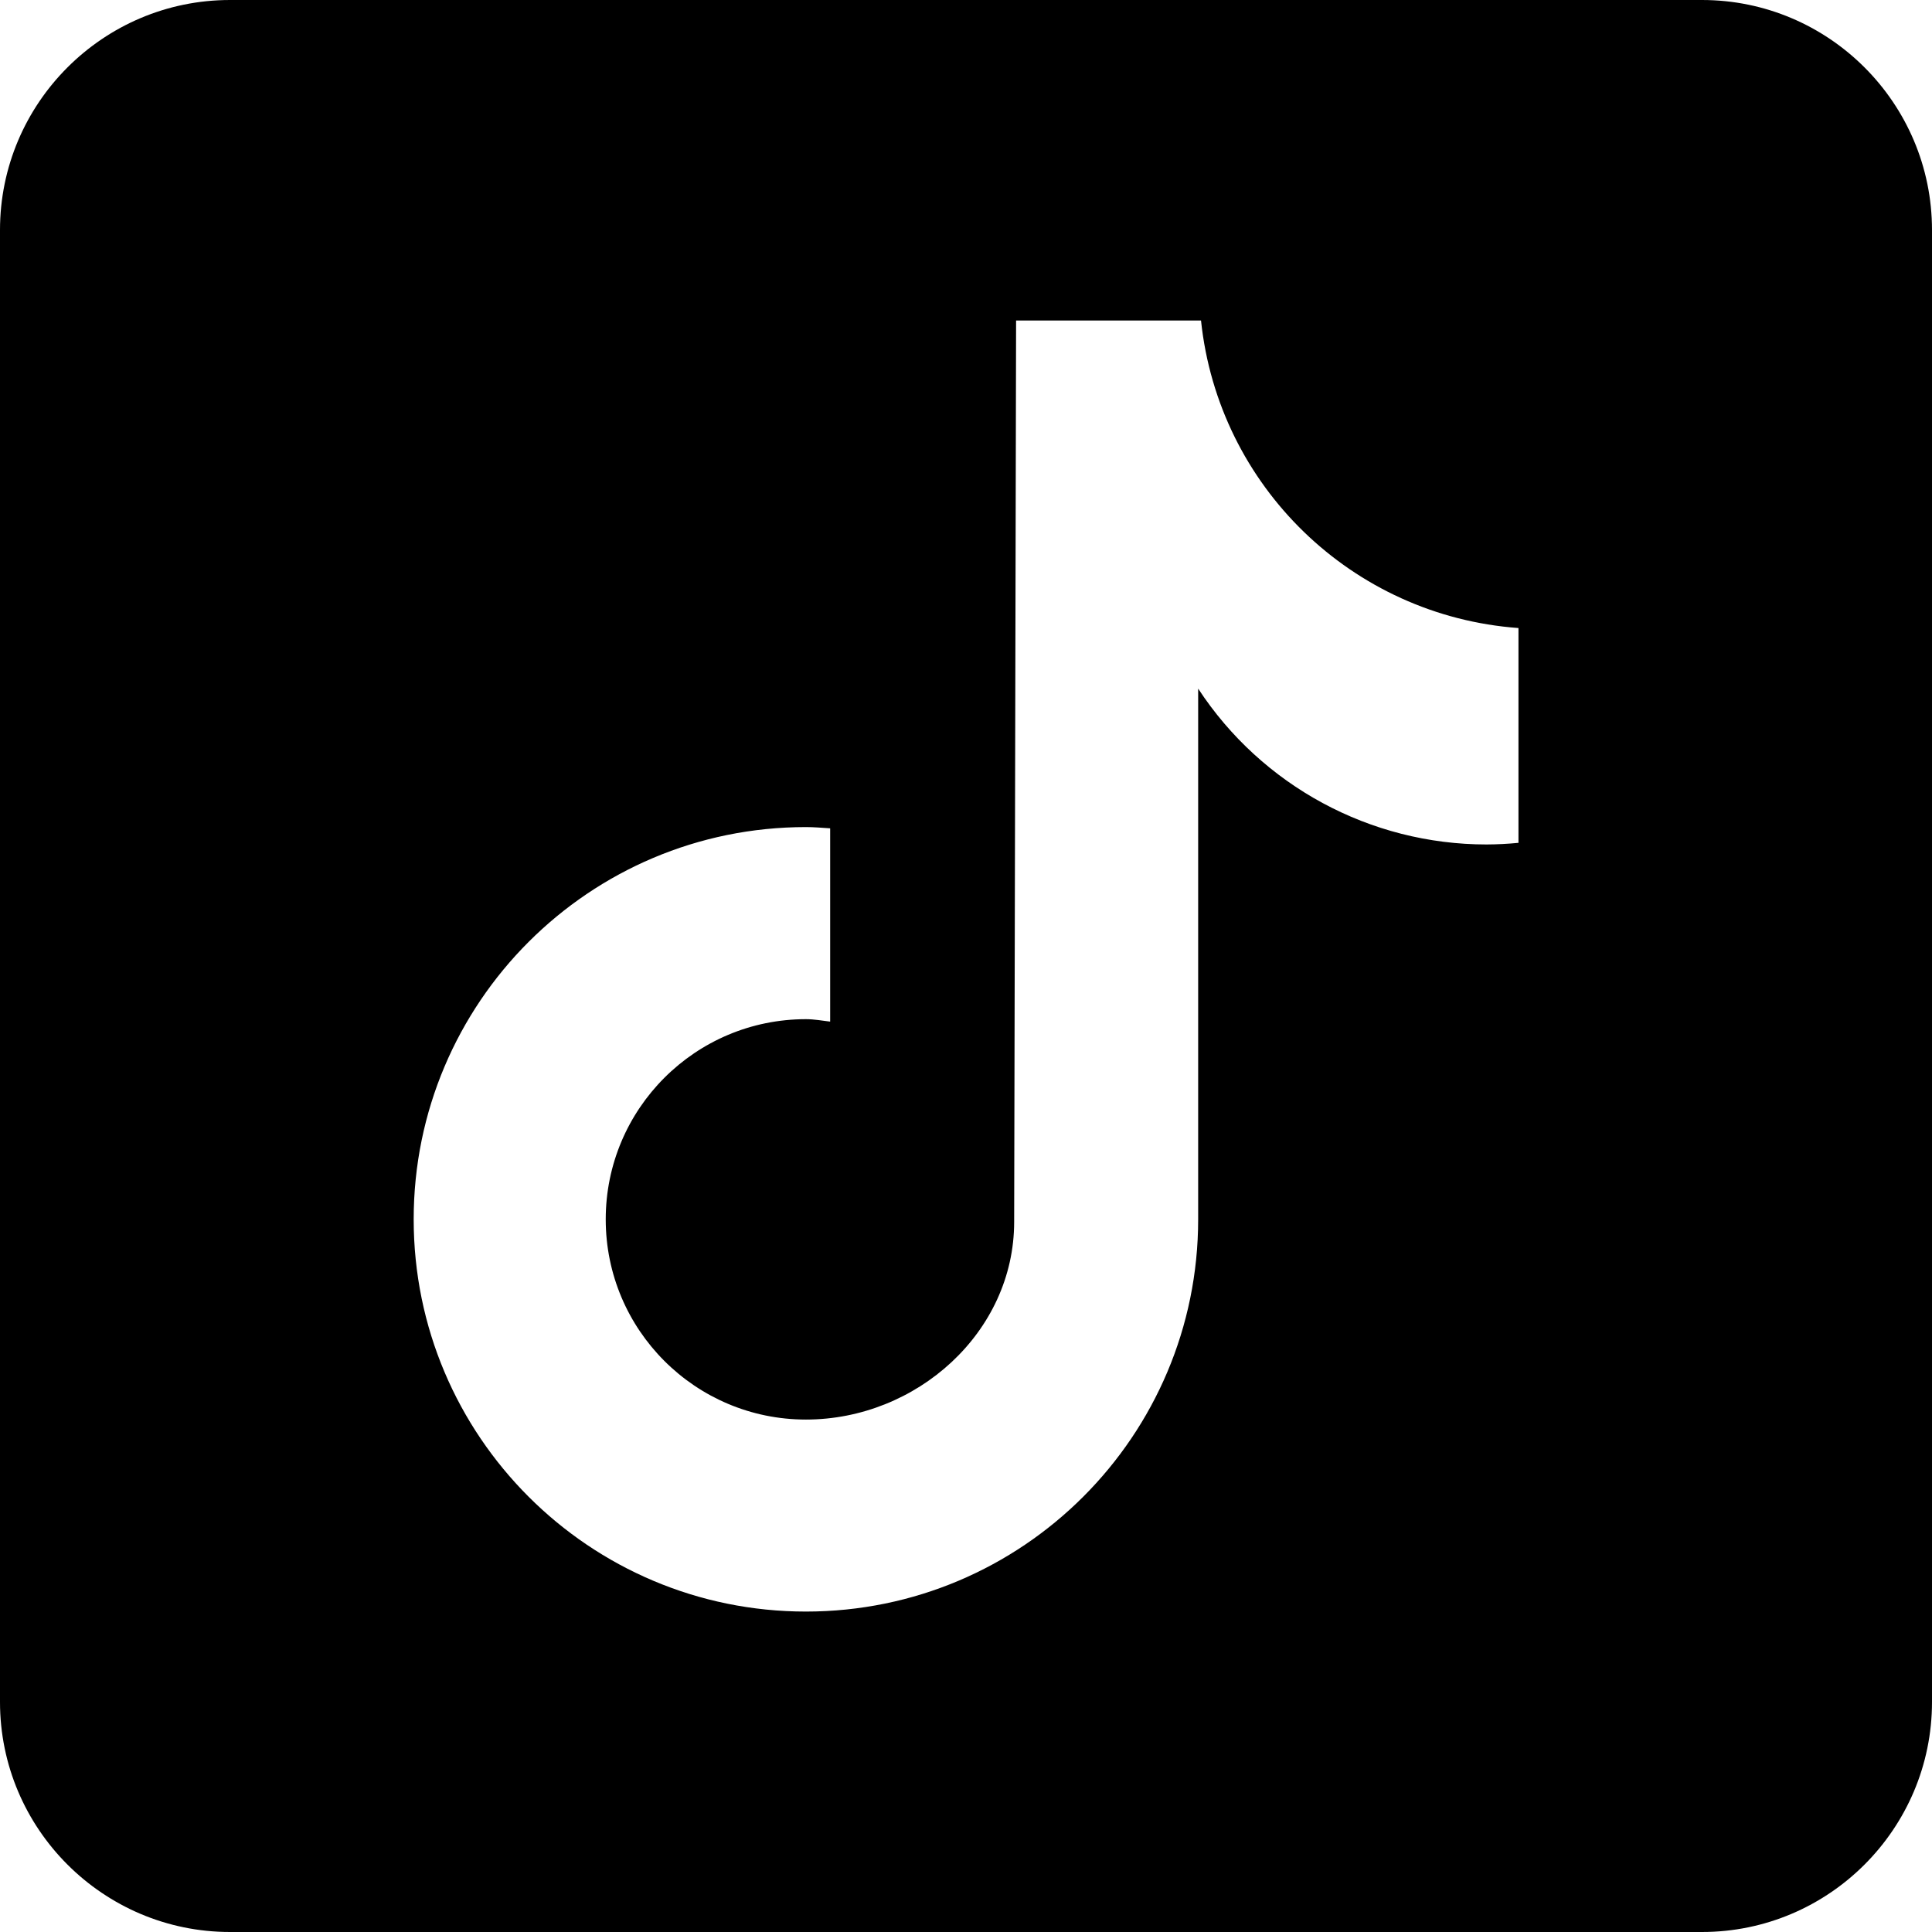
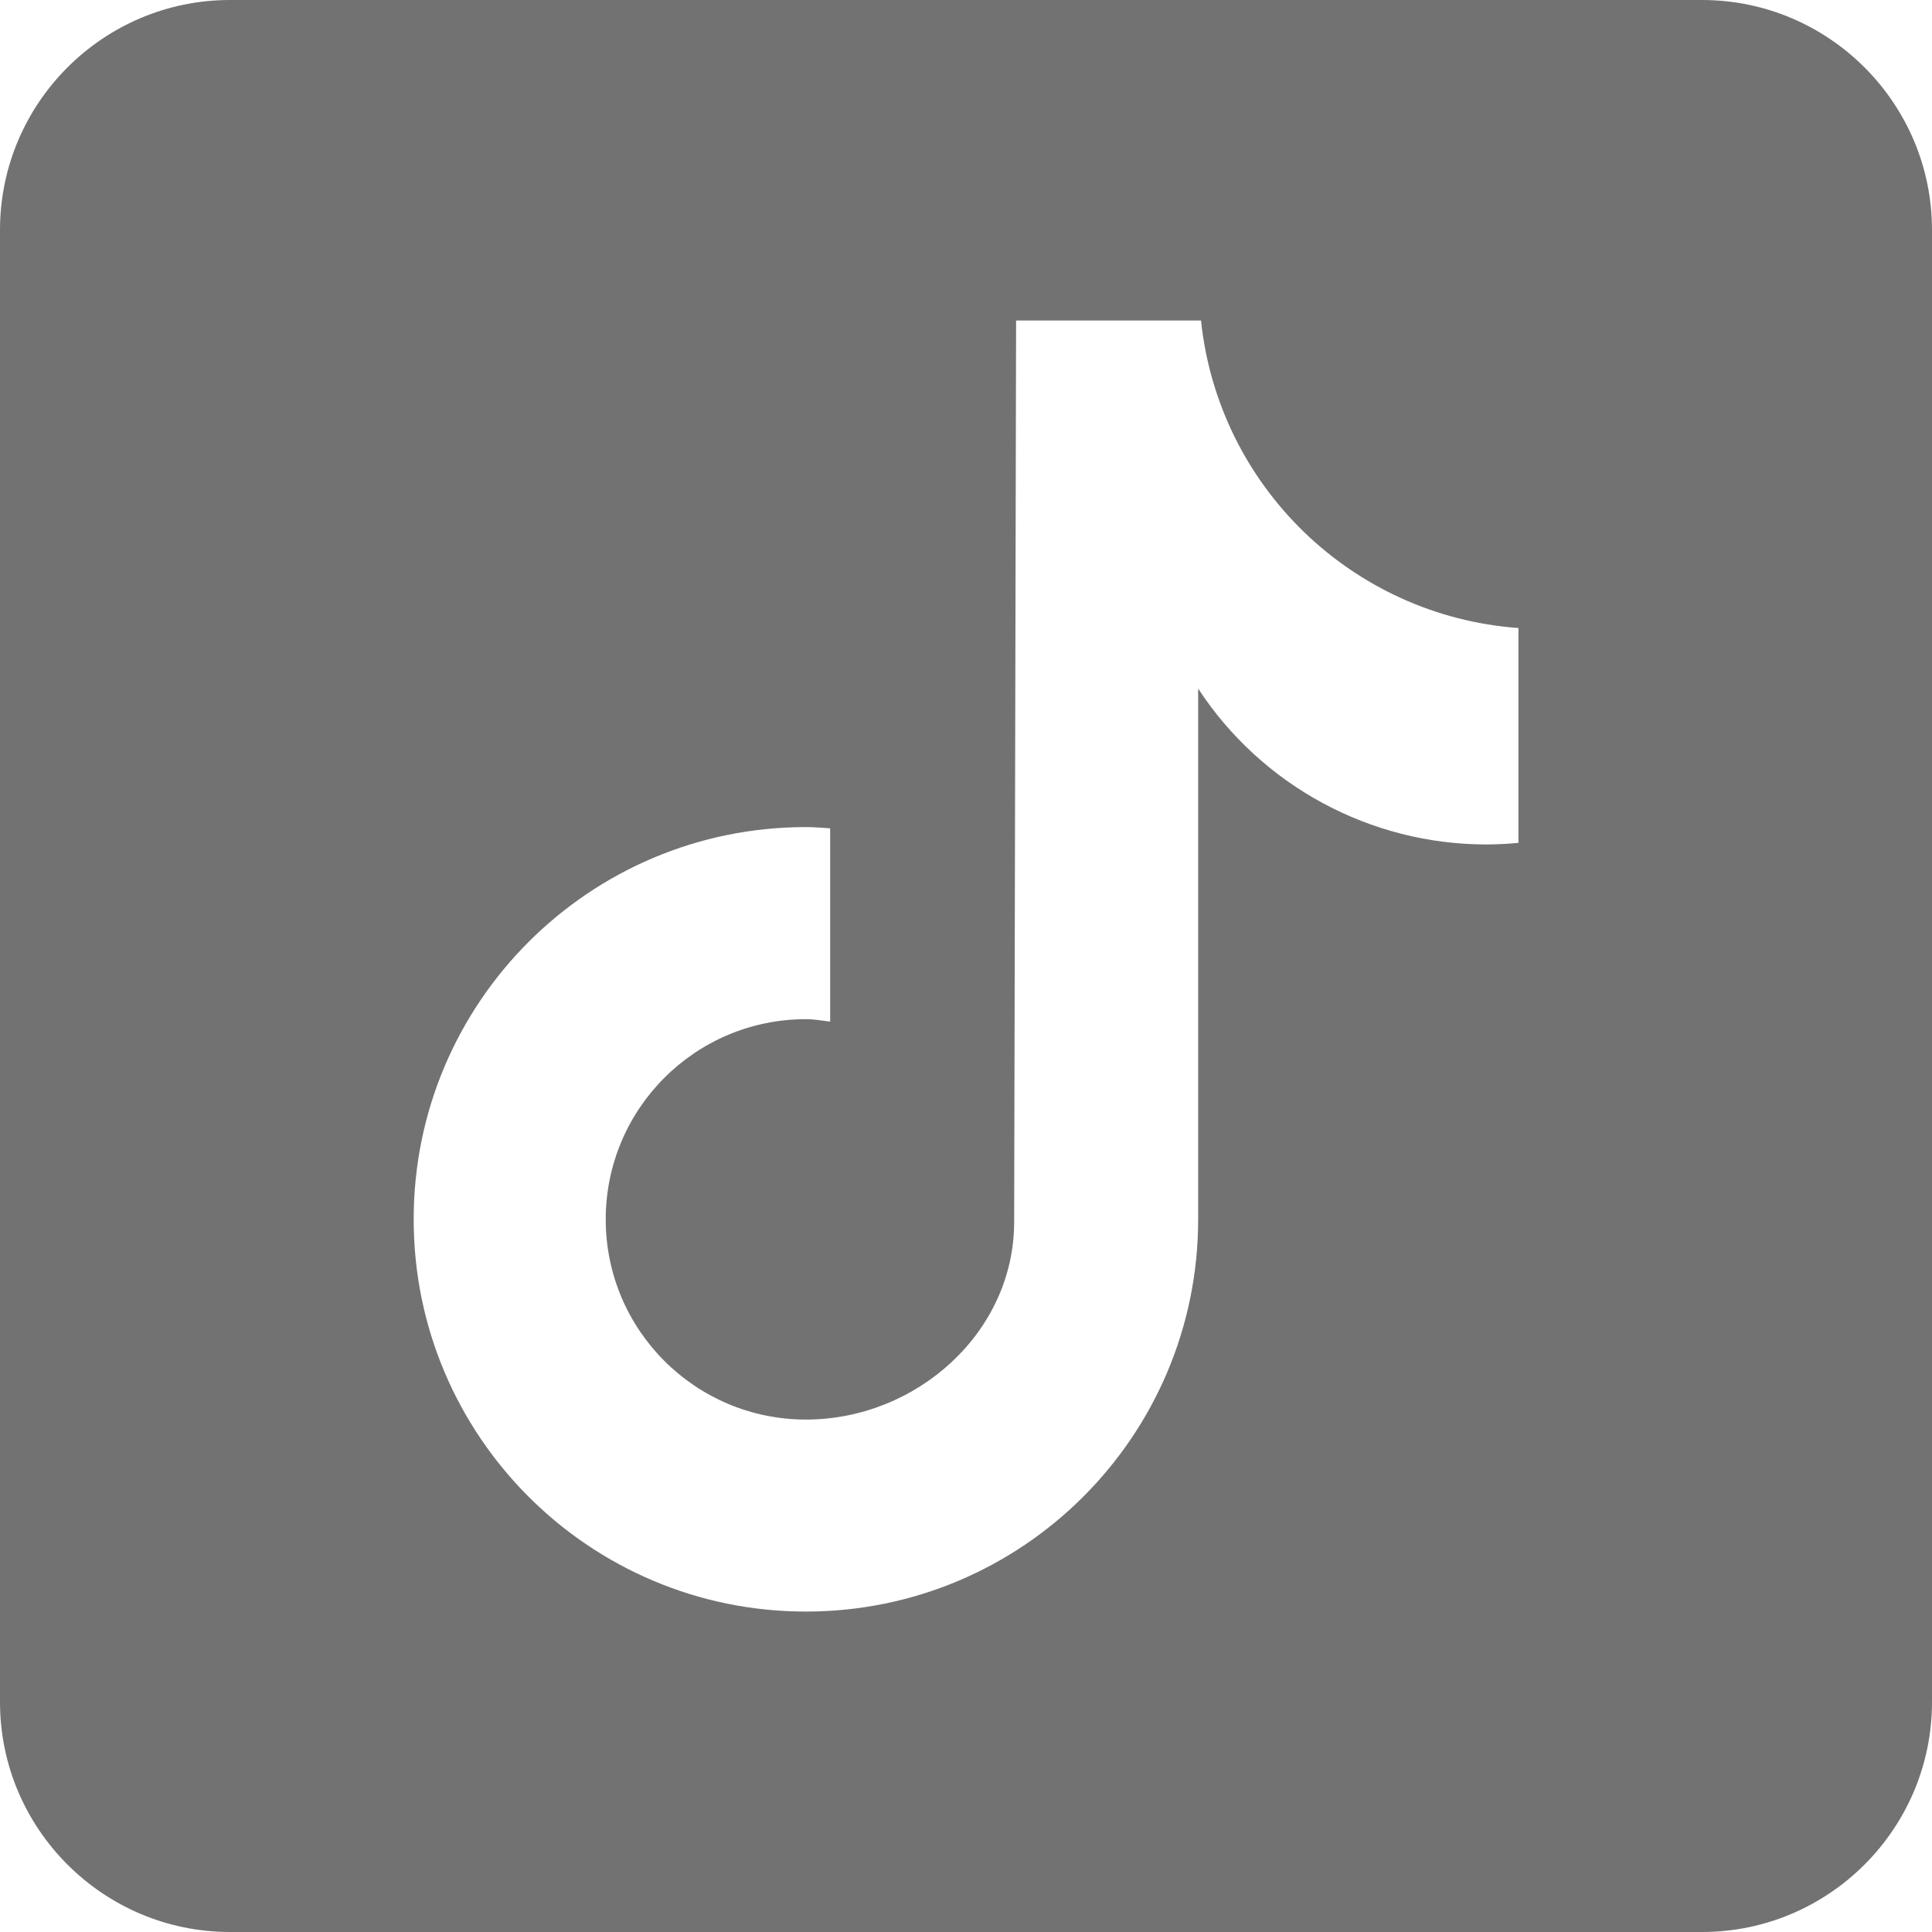
- <svg xmlns="http://www.w3.org/2000/svg" viewBox="4 4 42 42" width="2500" height="2500">
+ <svg xmlns="http://www.w3.org/2000/svg" viewBox="4 4 42 42" width="35" height="35" fill="#727272">
  <path d="M41 4H9C6.243 4 4 6.243 4 9v32c0 2.757 2.243 5 5 5h32c2.757 0 5-2.243 5-5V9c0-2.757-2.243-5-5-5m-3.994 18.323a7.482 7.482 0 0 1-.69.035 7.492 7.492 0 0 1-6.269-3.388v11.537a8.527 8.527 0 1 1-8.527-8.527c.178 0 .352.016.527.027v4.202c-.175-.021-.347-.053-.527-.053a4.351 4.351 0 1 0 0 8.704c2.404 0 4.527-1.894 4.527-4.298l.042-19.594h4.02a7.488 7.488 0 0 0 6.901 6.685v4.67" />
</svg>
